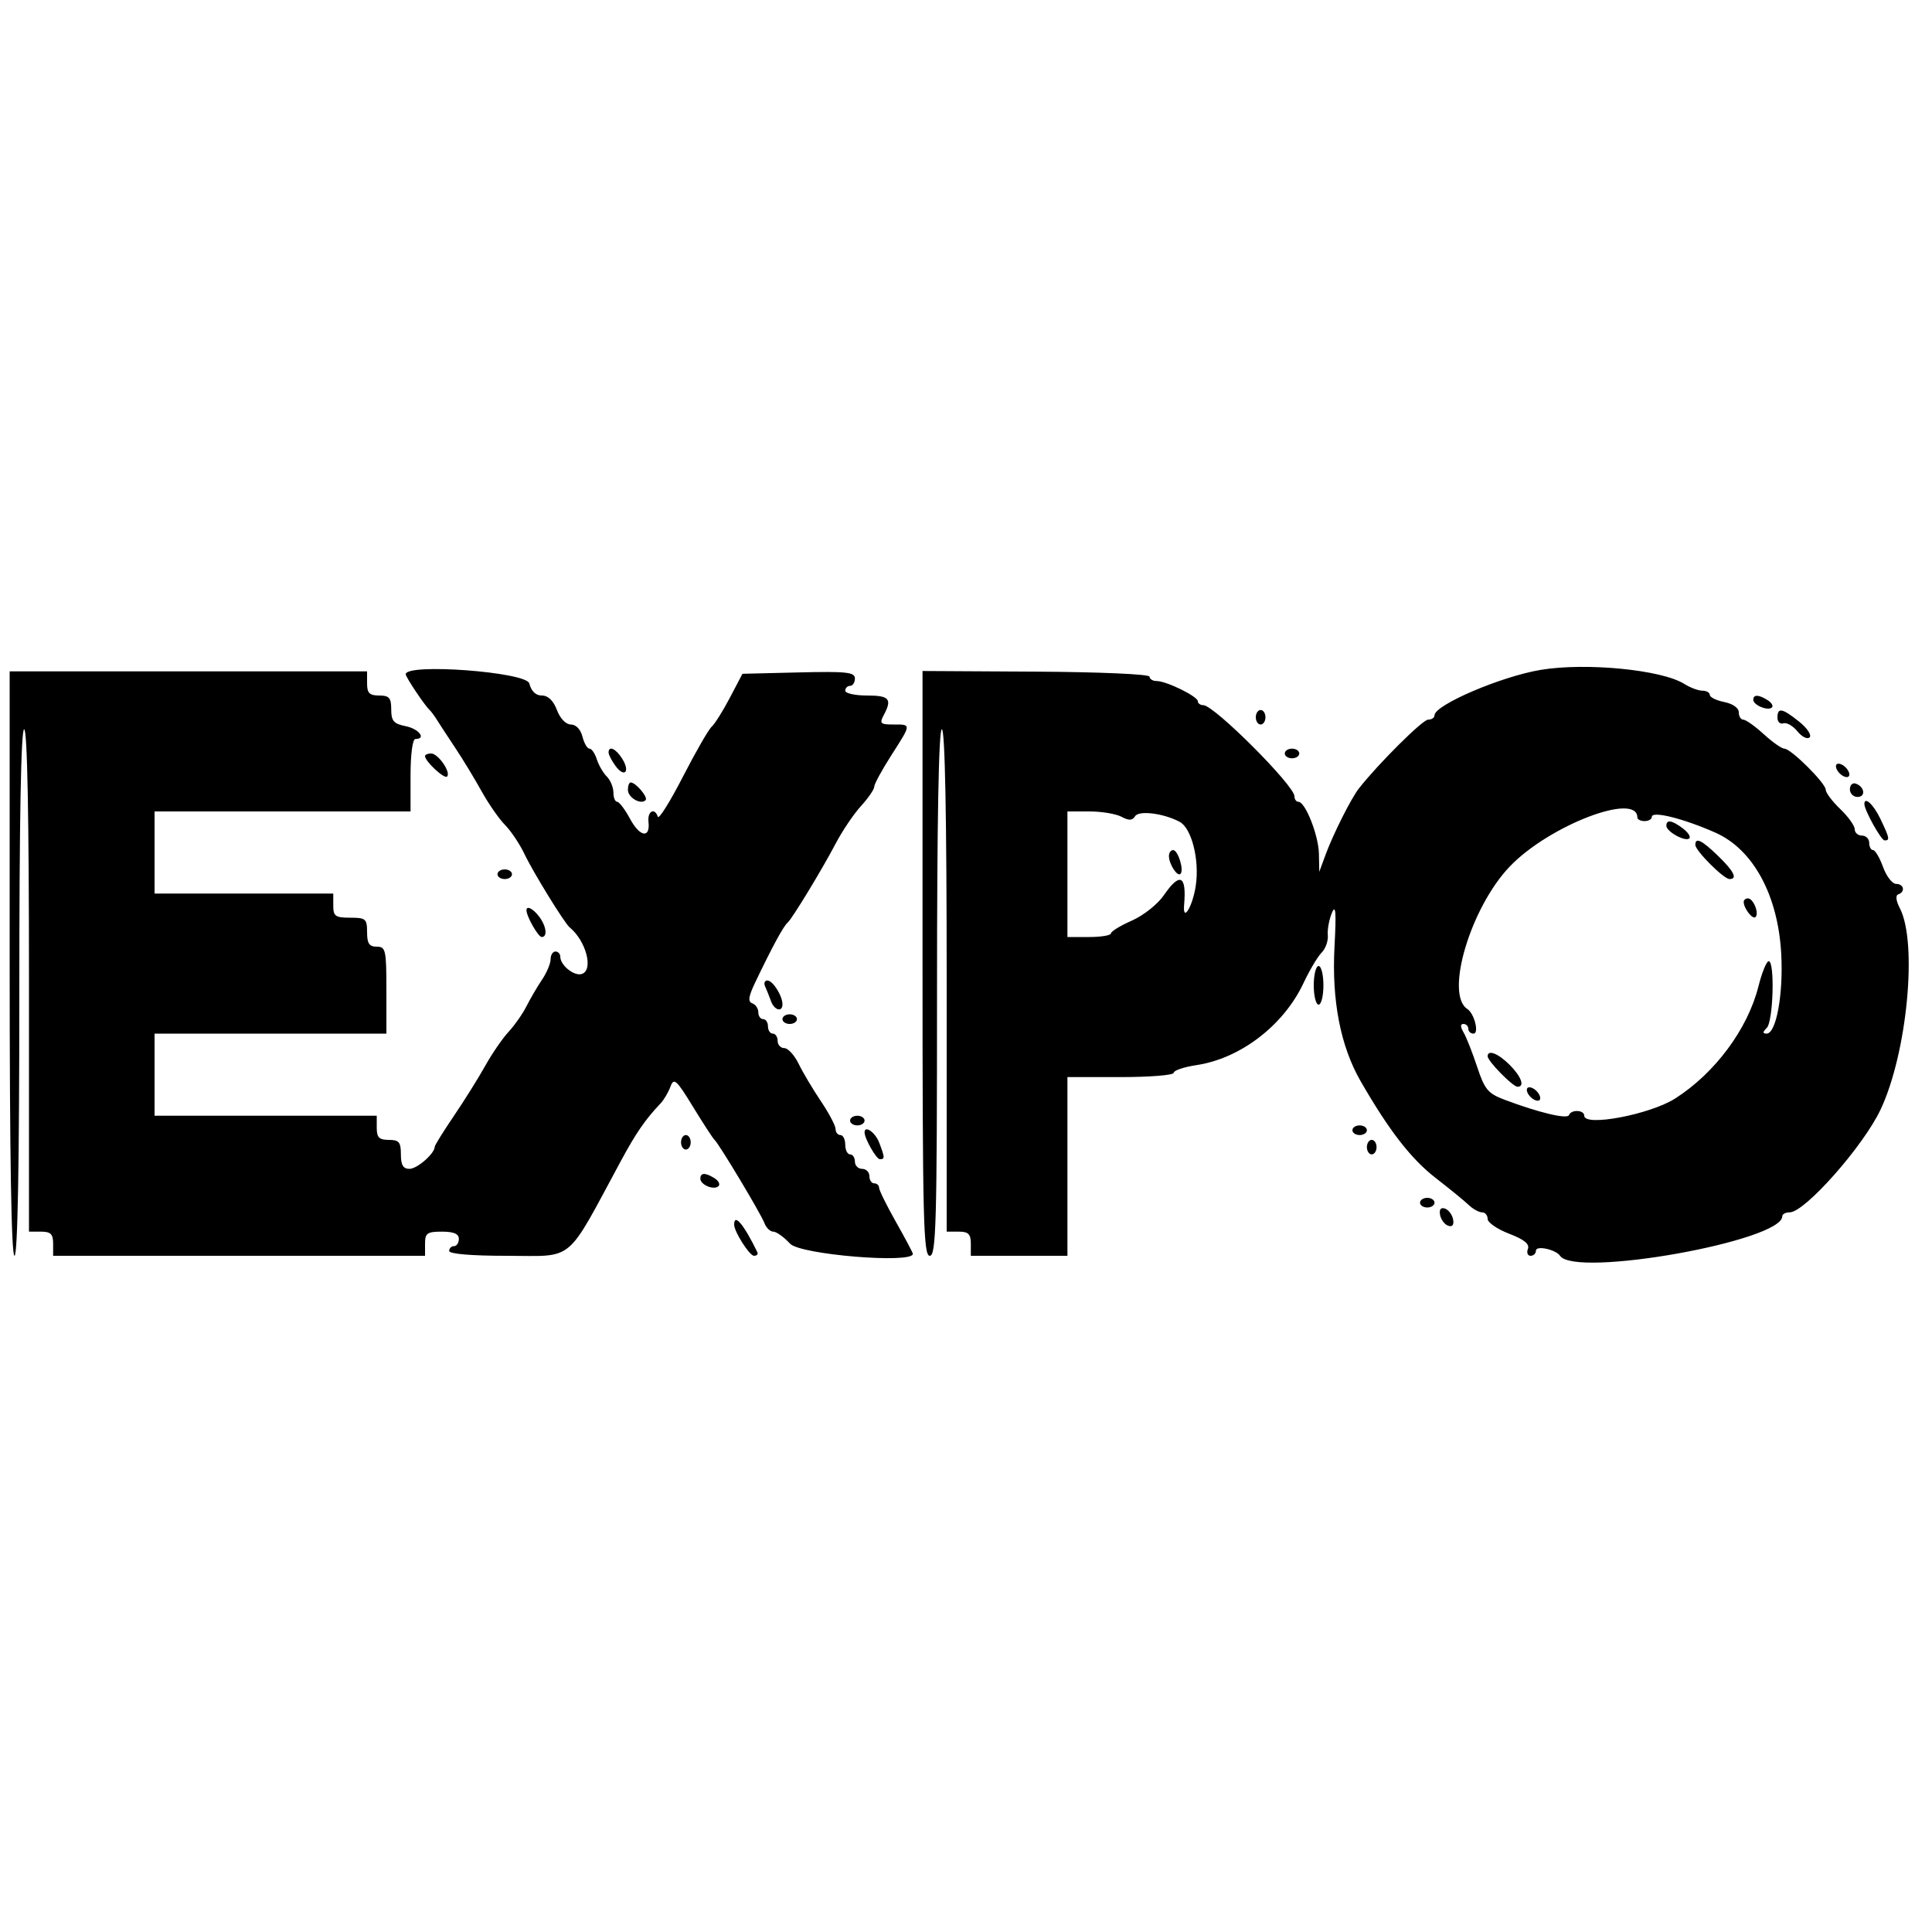
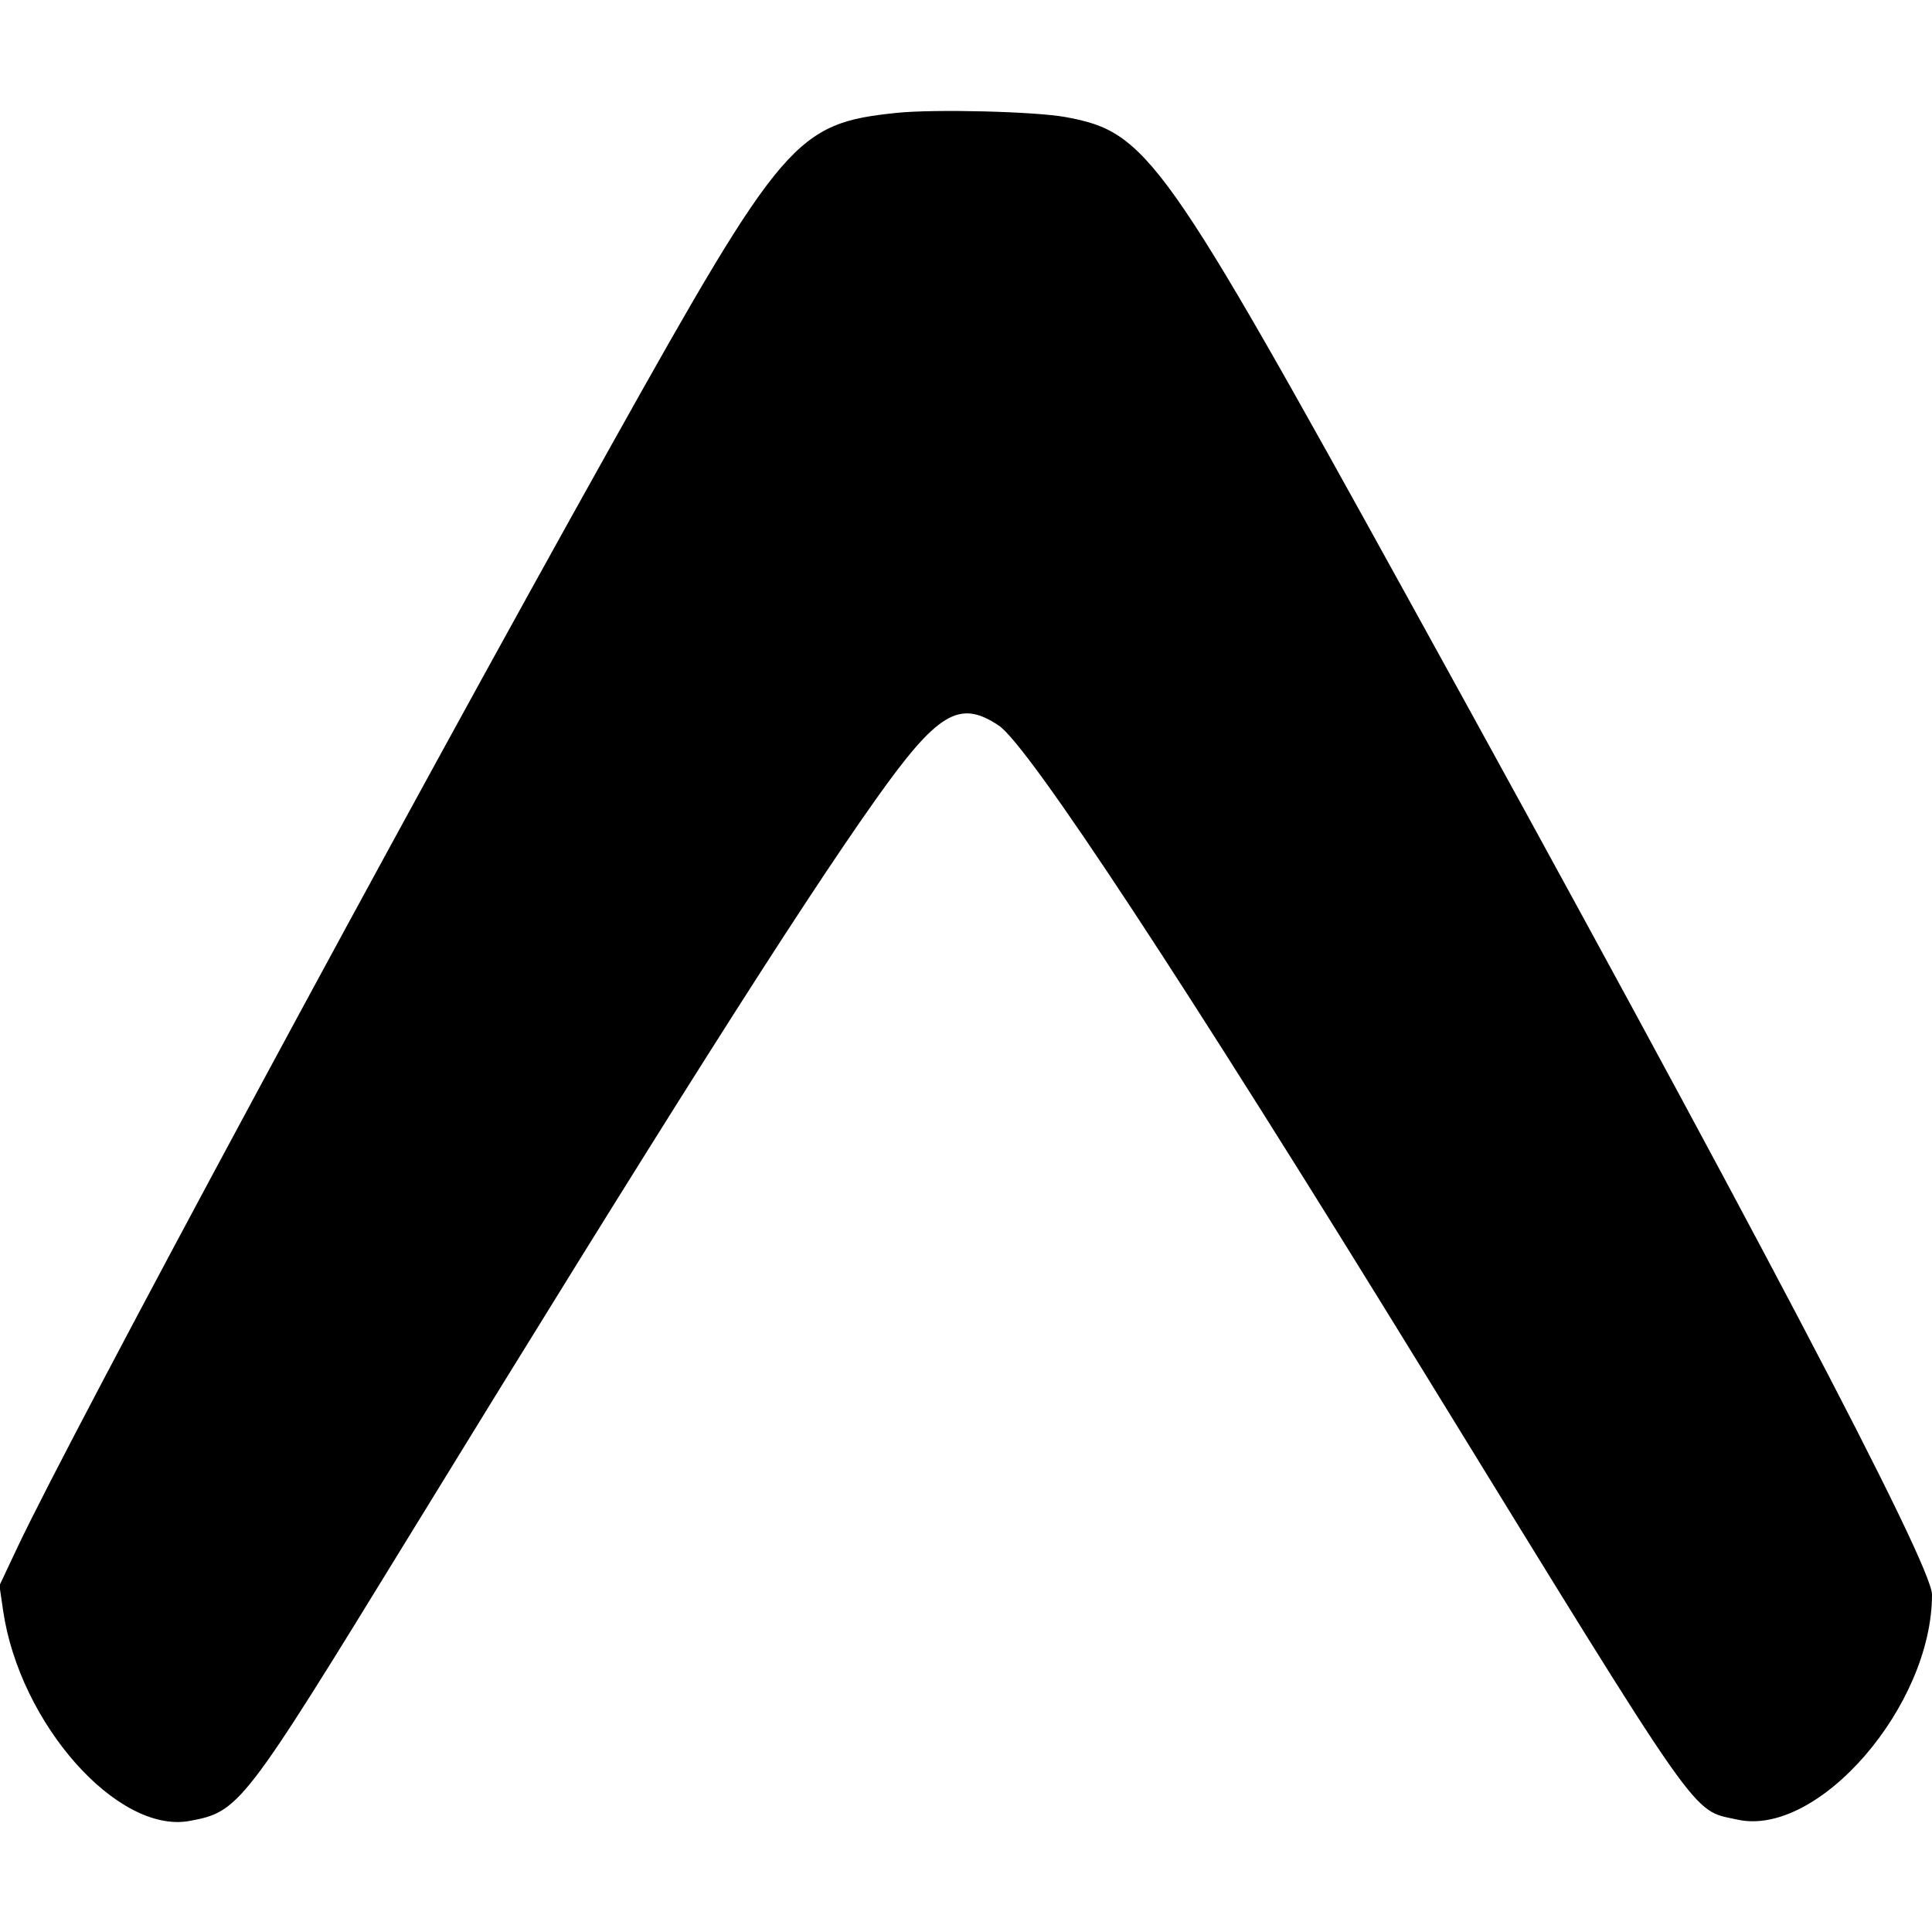
- <svg xmlns="http://www.w3.org/2000/svg" id="svg" version="1.1" width="400" height="400" style="display: block;">
+ <svg xmlns="http://www.w3.org/2000/svg" id="svg" width="400" height="400" viewBox="0, 0, 400,400">
  <g id="svgg">
-     <path id="path0" d="M319.000 138.687 C 310.815 140.043,297.000 145.953,297.000 148.099 C 297.000 148.594,296.396 149.000,295.659 149.000 C 294.534 149.000,285.337 158.149,281.342 163.242 C 279.740 165.285,276.025 172.671,274.450 176.945 L 273.141 180.500 273.070 176.784 C 272.998 172.950,270.255 166.000,268.815 166.000 C 268.367 166.000,268.000 165.485,268.000 164.856 C 268.000 162.639,251.361 146.000,249.144 146.000 C 248.515 146.000,248.000 145.633,248.000 145.185 C 248.000 144.190,241.496 141.000,239.466 141.000 C 238.660 141.000,238.000 140.592,238.000 140.094 C 238.000 139.583,227.774 139.131,214.500 139.056 L 191.000 138.923 191.000 199.461 C 191.000 252.607,191.183 260.000,192.500 260.000 C 193.815 260.000,194.000 253.278,194.000 205.500 C 194.000 169.833,194.346 151.000,195.000 151.000 C 195.654 151.000,196.000 169.000,196.000 203.000 L 196.000 255.000 198.500 255.000 C 200.500 255.000,201.000 255.500,201.000 257.500 L 201.000 260.000 211.000 260.000 L 221.000 260.000 221.000 241.500 L 221.000 223.000 232.000 223.000 C 238.050 223.000,243.000 222.601,243.000 222.114 C 243.000 221.626,245.127 220.908,247.727 220.518 C 256.811 219.156,265.759 212.298,269.874 203.545 C 271.124 200.886,272.813 198.044,273.628 197.229 C 274.443 196.414,275.019 194.792,274.909 193.624 C 274.798 192.456,275.179 190.375,275.756 189.000 C 276.547 187.113,276.679 188.831,276.295 196.000 C 275.699 207.136,277.534 216.593,281.693 223.828 C 287.529 233.981,292.143 239.939,297.205 243.859 C 300.117 246.115,303.213 248.644,304.084 249.480 C 304.955 250.316,306.193 251.000,306.834 251.000 C 307.475 251.000,308.000 251.614,308.000 252.364 C 308.000 253.114,310.000 254.492,312.445 255.426 C 315.530 256.604,316.721 257.563,316.338 258.562 C 316.034 259.353,316.284 260.000,316.893 260.000 C 317.502 260.000,318.000 259.520,318.000 258.933 C 318.000 257.803,322.103 258.685,323.000 260.007 C 326.109 264.591,369.000 256.954,369.000 251.816 C 369.000 251.367,369.697 251.000,370.548 251.000 C 373.671 251.000,385.786 237.296,389.352 229.729 C 394.858 218.048,397.049 195.173,393.346 188.044 C 392.542 186.496,392.412 185.369,393.012 185.167 C 394.527 184.656,394.185 183.000,392.565 183.000 C 391.775 183.000,390.560 181.425,389.864 179.500 C 389.168 177.575,388.239 176.000,387.799 176.000 C 387.360 176.000,387.000 175.325,387.000 174.500 C 387.000 173.675,386.325 173.000,385.500 173.000 C 384.675 173.000,384.000 172.409,384.000 171.687 C 384.000 170.965,382.650 169.081,381.000 167.500 C 379.350 165.919,378.000 164.126,378.000 163.516 C 378.000 162.156,370.799 155.000,369.431 155.000 C 368.889 155.000,366.968 153.650,365.161 152.000 C 363.355 150.350,361.454 149.000,360.938 149.000 C 360.422 149.000,360.000 148.314,360.000 147.475 C 360.000 146.581,358.760 145.702,357.000 145.350 C 355.350 145.020,354.000 144.356,354.000 143.875 C 354.000 143.394,353.309 143.000,352.465 143.000 C 351.620 143.000,349.933 142.370,348.715 141.599 C 344.080 138.669,328.391 137.131,319.000 138.687 M2.000 199.500 C 2.000 239.167,2.344 260.000,3.000 260.000 C 3.654 260.000,4.000 241.167,4.000 205.500 C 4.000 169.833,4.346 151.000,5.000 151.000 C 5.654 151.000,6.000 169.000,6.000 203.000 L 6.000 255.000 8.500 255.000 C 10.500 255.000,11.000 255.500,11.000 257.500 L 11.000 260.000 49.500 260.000 L 88.000 260.000 88.000 257.500 C 88.000 255.310,88.433 255.000,91.500 255.000 C 93.944 255.000,95.000 255.452,95.000 256.500 C 95.000 257.325,94.550 258.000,94.000 258.000 C 93.450 258.000,93.000 258.450,93.000 259.000 C 93.000 259.610,97.593 260.000,104.778 260.000 C 119.205 260.000,116.907 261.902,128.579 240.303 C 131.691 234.545,133.604 231.774,136.759 228.451 C 137.452 227.721,138.376 226.157,138.813 224.975 C 139.522 223.059,140.029 223.513,143.487 229.163 C 145.620 232.648,147.623 235.725,147.939 236.000 C 148.848 236.791,157.552 251.310,158.280 253.250 C 158.642 254.213,159.462 255.000,160.104 255.000 C 160.746 255.000,162.313 256.125,163.588 257.500 C 165.681 259.759,189.000 261.683,189.000 259.596 C 189.000 259.374,187.425 256.406,185.500 253.000 C 183.575 249.594,182.000 246.401,182.000 245.904 C 182.000 245.407,181.550 245.000,181.000 245.000 C 180.450 245.000,180.000 244.325,180.000 243.500 C 180.000 242.675,179.325 242.000,178.500 242.000 C 177.675 242.000,177.000 241.325,177.000 240.500 C 177.000 239.675,176.550 239.000,176.000 239.000 C 175.450 239.000,175.000 238.100,175.000 237.000 C 175.000 235.900,174.550 235.000,174.000 235.000 C 173.450 235.000,172.998 234.438,172.996 233.750 C 172.993 233.063,171.628 230.475,169.962 228.000 C 168.295 225.525,166.221 222.037,165.352 220.250 C 164.483 218.463,163.148 217.000,162.386 217.000 C 161.624 217.000,161.000 216.325,161.000 215.500 C 161.000 214.675,160.550 214.000,160.000 214.000 C 159.450 214.000,159.000 213.325,159.000 212.500 C 159.000 211.675,158.550 211.000,158.000 211.000 C 157.450 211.000,157.000 210.363,157.000 209.583 C 157.000 208.804,156.437 207.968,155.750 207.725 C 154.808 207.392,154.958 206.325,156.361 203.392 C 159.906 195.978,162.195 191.760,163.086 191.000 C 164.001 190.220,170.230 179.964,173.000 174.678 C 174.375 172.054,176.737 168.550,178.250 166.892 C 179.762 165.233,181.000 163.433,181.000 162.890 C 181.000 162.348,182.575 159.442,184.500 156.433 C 188.735 149.813,188.721 150.000,184.965 150.000 C 182.274 150.000,182.047 149.781,182.965 148.066 C 184.757 144.717,184.147 144.000,179.500 144.000 C 177.025 144.000,175.000 143.550,175.000 143.000 C 175.000 142.450,175.450 142.000,176.000 142.000 C 176.550 142.000,177.000 141.311,177.000 140.468 C 177.000 139.164,175.270 138.978,165.358 139.218 L 153.716 139.500 151.108 144.466 C 149.674 147.198,147.976 149.898,147.336 150.466 C 146.696 151.035,144.011 155.707,141.369 160.849 C 138.727 165.991,136.401 169.703,136.200 169.099 C 135.542 167.126,134.017 167.945,134.262 170.140 C 134.653 173.654,132.479 173.304,130.444 169.526 C 129.400 167.587,128.198 166.000,127.773 166.000 C 127.348 166.000,127.000 165.132,127.000 164.071 C 127.000 163.011,126.384 161.527,125.632 160.775 C 124.879 160.022,123.949 158.415,123.565 157.203 C 123.180 155.992,122.494 155.000,122.041 155.000 C 121.588 155.000,120.934 153.875,120.589 152.500 C 120.217 151.017,119.245 150.000,118.200 150.000 C 117.161 150.000,115.974 148.770,115.306 147.000 C 114.574 145.059,113.475 144.000,112.195 144.000 C 110.919 144.000,109.994 143.113,109.589 141.500 C 108.992 139.119,84.000 137.259,84.000 139.596 C 84.000 140.194,87.926 146.064,88.952 147.000 C 89.253 147.275,89.950 148.220,90.500 149.100 C 91.050 149.981,92.771 152.613,94.325 154.950 C 95.879 157.287,98.309 161.292,99.724 163.850 C 101.139 166.407,103.313 169.532,104.555 170.793 C 105.797 172.054,107.595 174.735,108.552 176.752 C 110.348 180.536,116.859 191.115,117.937 192.000 C 121.310 194.769,122.909 200.714,120.526 201.629 C 118.971 202.225,116.000 199.890,116.000 198.071 C 116.000 197.482,115.550 197.000,115.000 197.000 C 114.450 197.000,114.000 197.718,114.000 198.596 C 114.000 199.473,113.196 201.386,112.214 202.846 C 111.232 204.306,109.785 206.776,108.999 208.336 C 108.213 209.896,106.546 212.277,105.294 213.628 C 104.041 214.979,101.861 218.156,100.448 220.687 C 99.034 223.218,96.106 227.899,93.939 231.090 C 91.773 234.280,90.000 237.135,90.000 237.434 C 90.000 238.823,86.367 242.000,84.778 242.000 C 83.469 242.000,83.000 241.208,83.000 239.000 C 83.000 236.467,82.611 236.000,80.500 236.000 C 78.500 236.000,78.000 235.500,78.000 233.500 L 78.000 231.000 55.000 231.000 L 32.000 231.000 32.000 222.500 L 32.000 214.000 56.000 214.000 L 80.000 214.000 80.000 205.000 C 80.000 196.667,79.852 196.000,78.000 196.000 C 76.444 196.000,76.000 195.333,76.000 193.000 C 76.000 190.238,75.722 190.000,72.500 190.000 C 69.433 190.000,69.000 189.690,69.000 187.500 L 69.000 185.000 50.500 185.000 L 32.000 185.000 32.000 176.500 L 32.000 168.000 58.500 168.000 L 85.000 168.000 85.000 160.500 C 85.000 156.167,85.422 153.000,86.000 153.000 C 88.333 153.000,86.748 150.900,84.000 150.350 C 81.501 149.850,81.000 149.269,81.000 146.875 C 81.000 144.475,80.587 144.000,78.500 144.000 C 76.500 144.000,76.000 143.500,76.000 141.500 L 76.000 139.000 39.000 139.000 L 2.000 139.000 2.000 199.500 M363.000 144.893 C 363.000 146.002,366.076 147.257,366.864 146.469 C 367.182 146.151,366.780 145.473,365.971 144.961 C 364.101 143.778,363.000 143.753,363.000 144.893 M260.000 148.500 C 260.000 149.325,260.450 150.000,261.000 150.000 C 261.550 150.000,262.000 149.325,262.000 148.500 C 262.000 147.675,261.550 147.000,261.000 147.000 C 260.450 147.000,260.000 147.675,260.000 148.500 M368.000 148.583 C 368.000 149.454,368.554 149.982,369.230 149.757 C 369.907 149.531,371.218 150.281,372.144 151.423 C 373.070 152.565,374.204 153.122,374.664 152.660 C 375.124 152.199,374.150 150.738,372.500 149.415 C 368.986 146.598,368.000 146.415,368.000 148.583 M126.000 155.809 C 126.000 156.254,126.638 157.491,127.418 158.557 C 129.279 161.102,130.525 159.813,128.829 157.097 C 127.513 154.990,126.000 154.301,126.000 155.809 M266.000 156.000 C 266.000 156.550,266.675 157.000,267.500 157.000 C 268.325 157.000,269.000 156.550,269.000 156.000 C 269.000 155.450,268.325 155.000,267.500 155.000 C 266.675 155.000,266.000 155.450,266.000 156.000 M88.000 156.542 C 88.000 157.628,91.995 161.338,92.559 160.775 C 93.421 159.912,90.717 156.000,89.259 156.000 C 88.567 156.000,88.000 156.244,88.000 156.542 M380.188 159.063 C 380.428 159.784,381.216 160.572,381.938 160.813 C 382.688 161.063,383.063 160.688,382.813 159.938 C 382.572 159.216,381.784 158.428,381.063 158.188 C 380.313 157.938,379.938 158.313,380.188 159.063 M130.000 163.531 C 130.000 165.124,132.657 166.677,133.662 165.671 C 134.241 165.092,131.638 162.000,130.571 162.000 C 130.257 162.000,130.000 162.689,130.000 163.531 M383.000 163.417 C 383.000 164.287,383.712 165.000,384.583 165.000 C 386.349 165.000,386.042 162.847,384.188 162.229 C 383.534 162.011,383.000 162.546,383.000 163.417 M386.000 166.466 C 386.000 167.741,389.477 174.000,390.185 174.000 C 391.319 174.000,391.232 173.554,389.315 169.534 C 387.897 166.561,386.000 164.805,386.000 166.466 M232.193 169.103 C 233.734 169.928,234.443 169.901,235.002 168.996 C 235.779 167.739,240.833 168.363,244.215 170.135 C 246.711 171.442,248.376 178.009,247.571 183.377 C 246.919 187.721,244.828 191.130,245.160 187.308 C 245.691 181.189,244.268 180.525,240.962 185.350 C 239.696 187.198,236.729 189.552,234.343 190.600 C 231.965 191.645,230.015 192.838,230.009 193.250 C 230.004 193.662,227.975 194.000,225.500 194.000 L 221.000 194.000 221.000 181.000 L 221.000 168.000 225.566 168.000 C 228.077 168.000,231.059 168.496,232.193 169.103 M338.998 169.250 C 338.999 169.662,339.675 170.000,340.500 170.000 C 341.325 170.000,342.000 169.598,342.000 169.106 C 342.000 167.831,348.526 169.458,355.138 172.382 C 362.977 175.849,368.127 185.327,368.786 197.500 C 369.238 205.865,367.747 214.000,365.761 214.000 C 364.901 214.000,364.911 213.689,365.800 212.800 C 367.135 211.465,367.486 199.000,366.189 199.000 C 365.743 199.000,364.783 201.363,364.057 204.250 C 361.837 213.070,355.040 222.209,346.813 227.440 C 341.600 230.753,328.000 233.327,328.000 231.000 C 328.000 229.771,325.295 229.664,324.833 230.874 C 324.493 231.767,318.623 230.367,311.548 227.706 C 308.064 226.395,307.385 225.583,305.822 220.859 C 304.846 217.912,303.584 214.713,303.016 213.750 C 302.331 212.590,302.323 212.000,302.992 212.000 C 303.546 212.000,304.000 212.450,304.000 213.000 C 304.000 213.550,304.480 214.000,305.067 214.000 C 306.296 214.000,305.257 209.839,303.793 208.896 C 299.097 205.873,304.470 187.863,312.597 179.384 C 320.724 170.903,338.984 163.895,338.998 169.250 M345.000 170.965 C 345.000 172.188,348.972 174.361,349.763 173.571 C 350.088 173.245,349.487 172.323,348.427 171.521 C 346.165 169.810,345.000 169.621,345.000 170.965 M351.000 174.923 C 351.000 176.124,356.876 182.000,358.077 182.000 C 359.800 182.000,359.010 180.402,355.702 177.196 C 352.332 173.930,351.000 173.286,351.000 174.923 M242.015 177.250 C 242.036 178.923,243.759 181.574,244.406 180.927 C 245.181 180.153,243.898 176.000,242.883 176.000 C 242.398 176.000,242.007 176.563,242.015 177.250 M103.000 181.000 C 103.000 181.550,103.675 182.000,104.500 182.000 C 105.325 182.000,106.000 181.550,106.000 181.000 C 106.000 180.450,105.325 180.000,104.500 180.000 C 103.675 180.000,103.000 180.450,103.000 181.000 M361.015 186.750 C 361.043 188.119,362.882 190.452,363.469 189.864 C 364.257 189.076,363.002 186.000,361.893 186.000 C 361.402 186.000,361.007 186.338,361.015 186.750 M109.000 188.453 C 109.000 189.729,111.434 194.000,112.161 194.000 C 113.412 194.000,113.118 191.739,111.608 189.750 C 110.363 188.110,109.000 187.432,109.000 188.453 M272.000 204.000 C 272.000 206.200,272.450 208.000,273.000 208.000 C 273.550 208.000,274.000 206.200,274.000 204.000 C 274.000 201.800,273.550 200.000,273.000 200.000 C 272.450 200.000,272.000 201.800,272.000 204.000 M158.416 204.250 C 158.737 204.938,159.276 206.287,159.616 207.250 C 160.289 209.159,162.000 209.650,162.000 207.934 C 162.000 206.164,160.000 203.000,158.881 203.000 C 158.305 203.000,158.096 203.563,158.416 204.250 M162.000 211.000 C 162.000 211.550,162.675 212.000,163.500 212.000 C 164.325 212.000,165.000 211.550,165.000 211.000 C 165.000 210.450,164.325 210.000,163.500 210.000 C 162.675 210.000,162.000 210.450,162.000 211.000 M308.000 218.695 C 308.000 219.687,313.214 225.000,314.187 225.000 C 315.744 225.000,314.983 222.892,312.545 220.455 C 310.182 218.091,308.000 217.247,308.000 218.695 M316.188 226.063 C 316.428 226.784,317.216 227.572,317.938 227.813 C 318.688 228.063,319.063 227.688,318.813 226.938 C 318.572 226.216,317.784 225.428,317.063 225.188 C 316.313 224.938,315.938 225.313,316.188 226.063 M176.000 232.000 C 176.000 232.550,176.675 233.000,177.500 233.000 C 178.325 233.000,179.000 232.550,179.000 232.000 C 179.000 231.450,178.325 231.000,177.500 231.000 C 176.675 231.000,176.000 231.450,176.000 232.000 M280.000 234.000 C 280.000 234.550,280.675 235.000,281.500 235.000 C 282.325 235.000,283.000 234.550,283.000 234.000 C 283.000 233.450,282.325 233.000,281.500 233.000 C 280.675 233.000,280.000 233.450,280.000 234.000 M179.000 234.453 C 179.000 235.729,181.434 240.000,182.161 240.000 C 183.226 240.000,183.214 239.692,182.025 236.565 C 181.216 234.437,179.000 232.890,179.000 234.453 M141.000 236.500 C 141.000 237.325,141.450 238.000,142.000 238.000 C 142.550 238.000,143.000 237.325,143.000 236.500 C 143.000 235.675,142.550 235.000,142.000 235.000 C 141.450 235.000,141.000 235.675,141.000 236.500 M283.000 237.500 C 283.000 238.325,283.450 239.000,284.000 239.000 C 284.550 239.000,285.000 238.325,285.000 237.500 C 285.000 236.675,284.550 236.000,284.000 236.000 C 283.450 236.000,283.000 236.675,283.000 237.500 M145.000 244.031 C 145.000 245.320,147.849 246.484,148.764 245.569 C 149.137 245.196,148.780 244.473,147.971 243.961 C 146.035 242.737,145.000 242.761,145.000 244.031 M294.000 249.000 C 294.000 249.550,294.675 250.000,295.500 250.000 C 296.325 250.000,297.000 249.550,297.000 249.000 C 297.000 248.450,296.325 248.000,295.500 248.000 C 294.675 248.000,294.000 248.450,294.000 249.000 M298.154 251.552 C 298.345 252.532,299.105 253.536,299.846 253.782 C 300.706 254.069,301.066 253.588,300.846 252.448 C 300.655 251.468,299.895 250.464,299.154 250.218 C 298.294 249.931,297.934 250.412,298.154 251.552 M152.000 253.550 C 152.000 255.010,155.179 260.000,156.109 260.000 C 156.691 260.000,157.002 259.663,156.801 259.250 C 153.983 253.467,152.000 251.112,152.000 253.550 " stroke="none" fill="#000000" fill-rule="evenodd" />
+     <path id="path0" d="M185.667 23.367 C 164.830 25.514,162.049 28.747,126.738 91.874 C 82.894 170.256,14.862 296.509,3.569 320.450 L -0.115 328.262 0.643 333.448 C 4.066 356.859,24.351 379.747,39.247 377.006 C 49.519 375.117,50.338 374.056,84.318 318.667 C 136.923 232.916,165.260 188.169,181.208 165.667 C 194.108 147.464,198.615 144.742,206.784 150.219 C 212.969 154.365,245.428 203.728,295.002 284.379 C 353.210 379.076,350.058 374.575,359.672 376.726 C 376.398 380.469,400.000 353.213,400.000 330.156 C 400.000 323.892,362.195 251.983,292.197 125.101 C 240.906 32.130,237.514 27.347,220.667 24.247 C 214.325 23.080,193.531 22.557,185.667 23.367 " stroke="none" fill="#000000" fill-rule="evenodd" />
  </g>
</svg>
